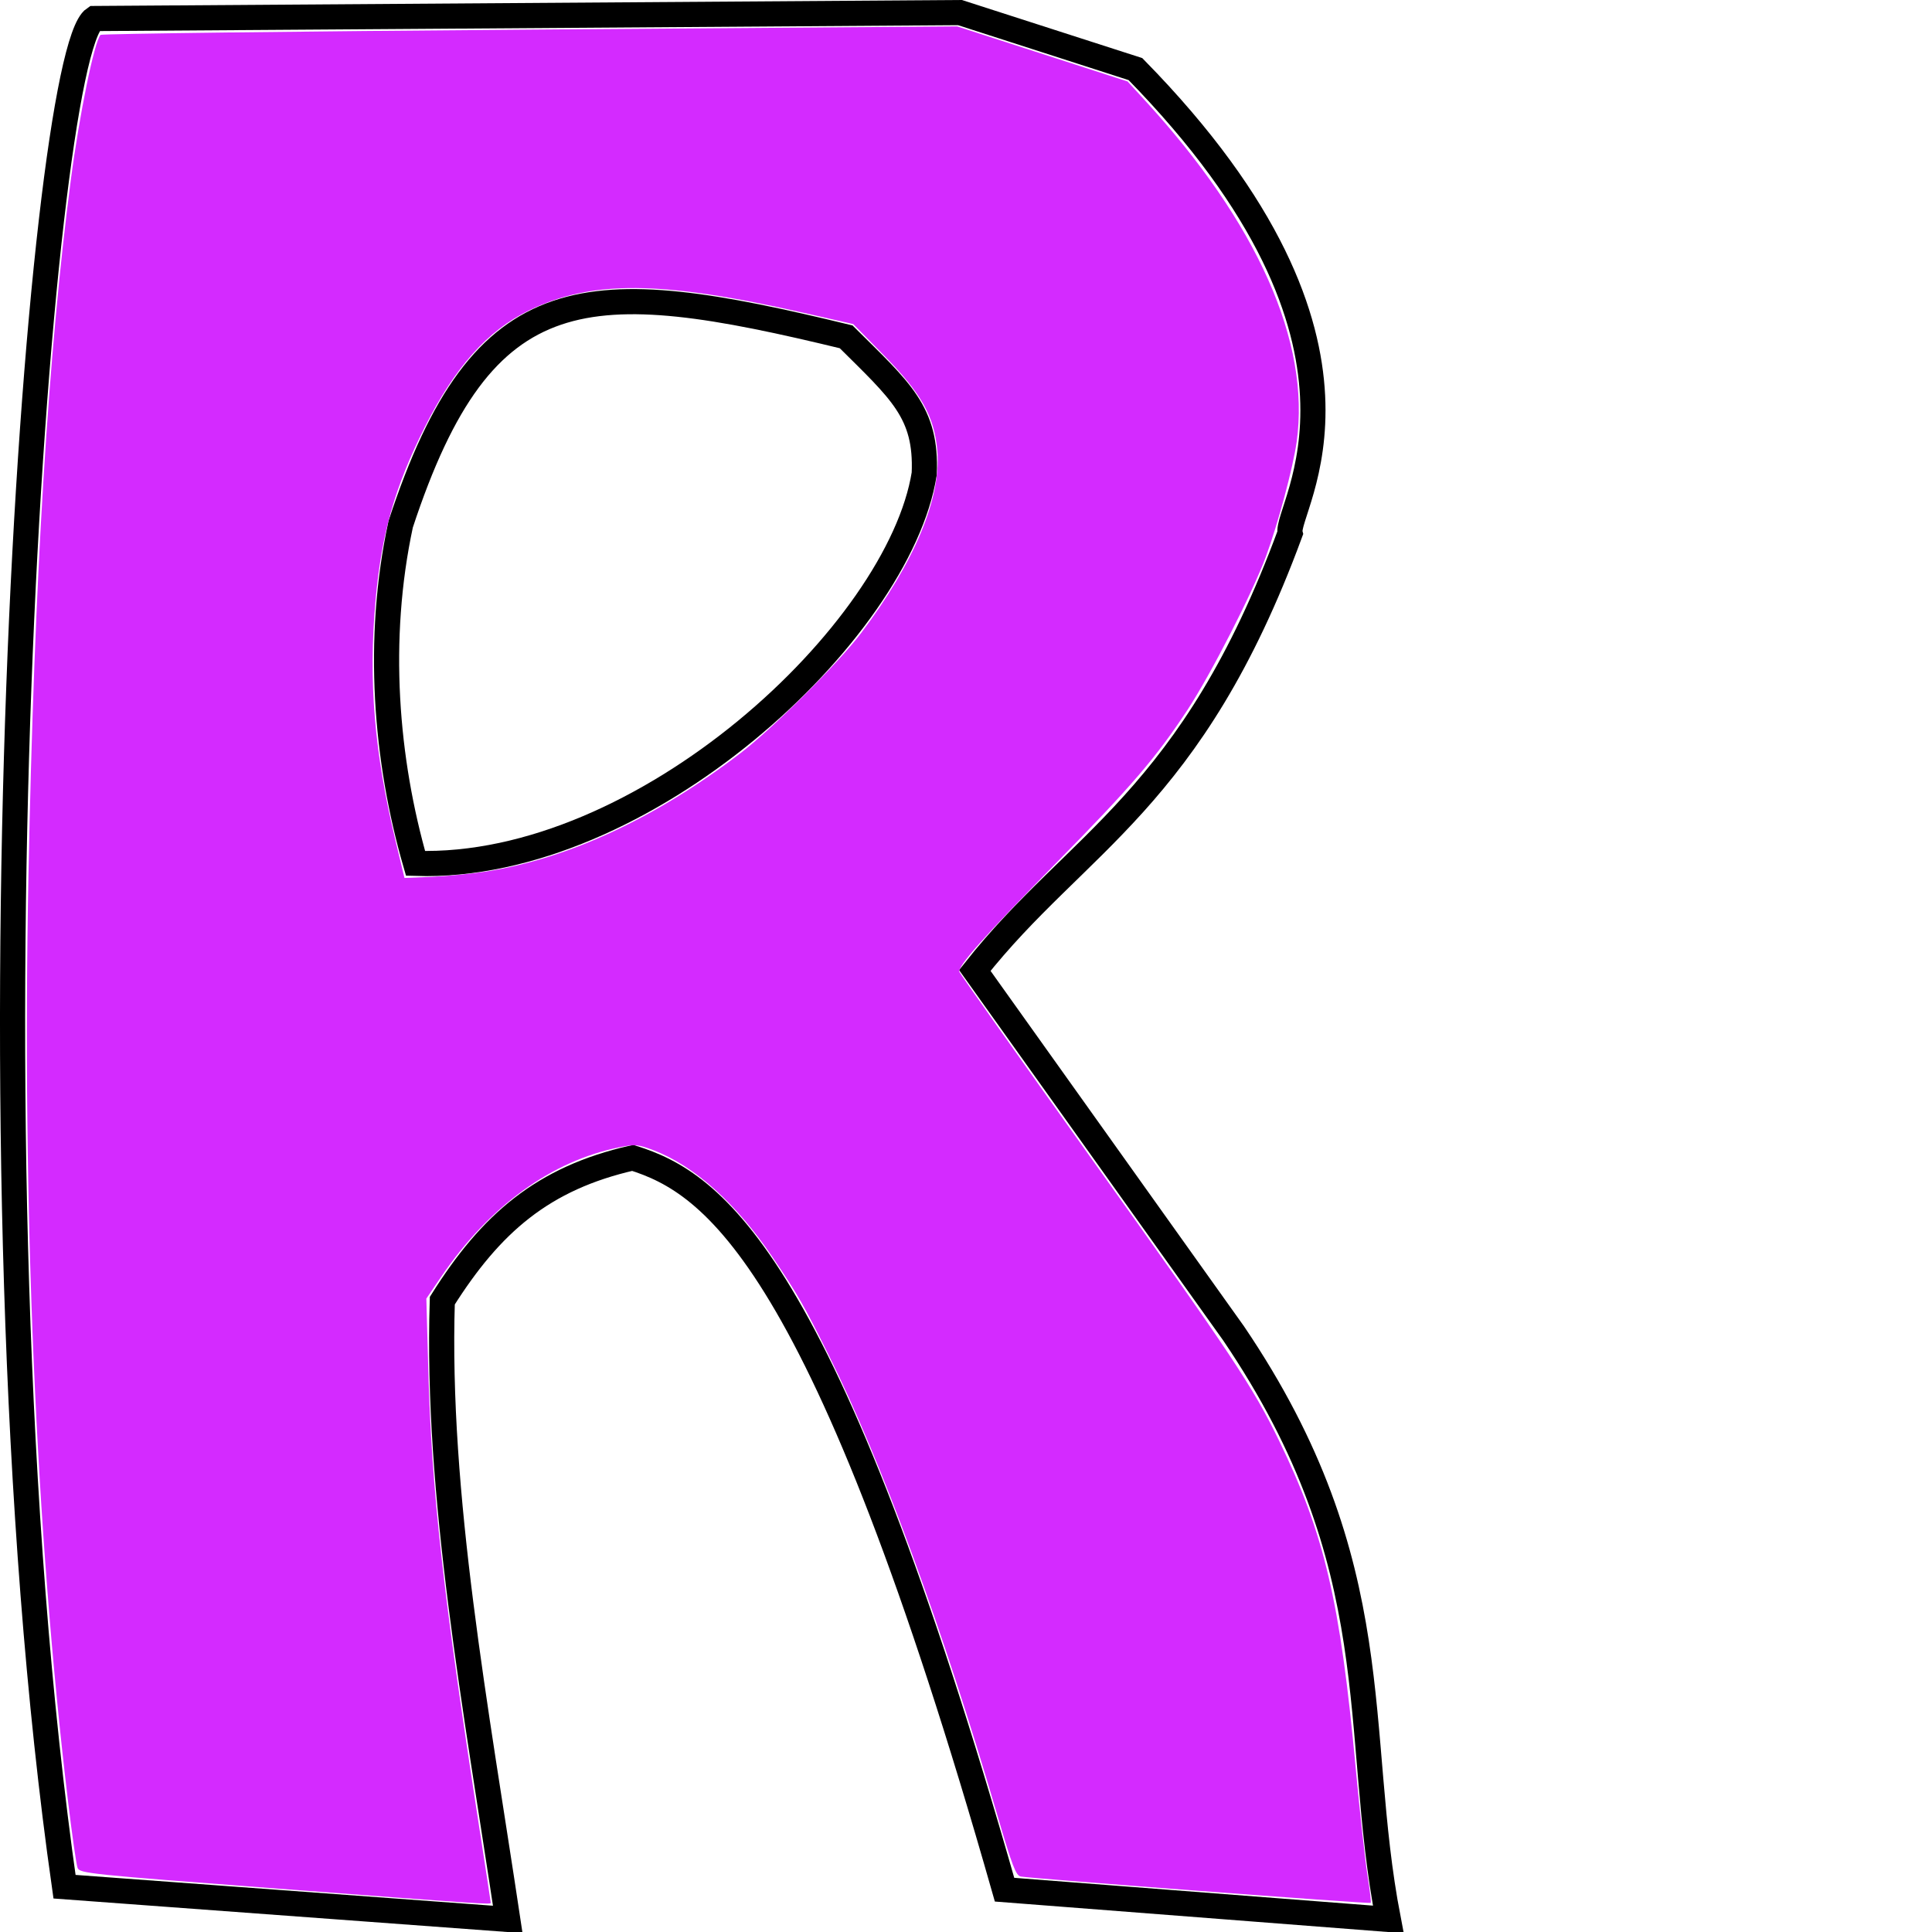
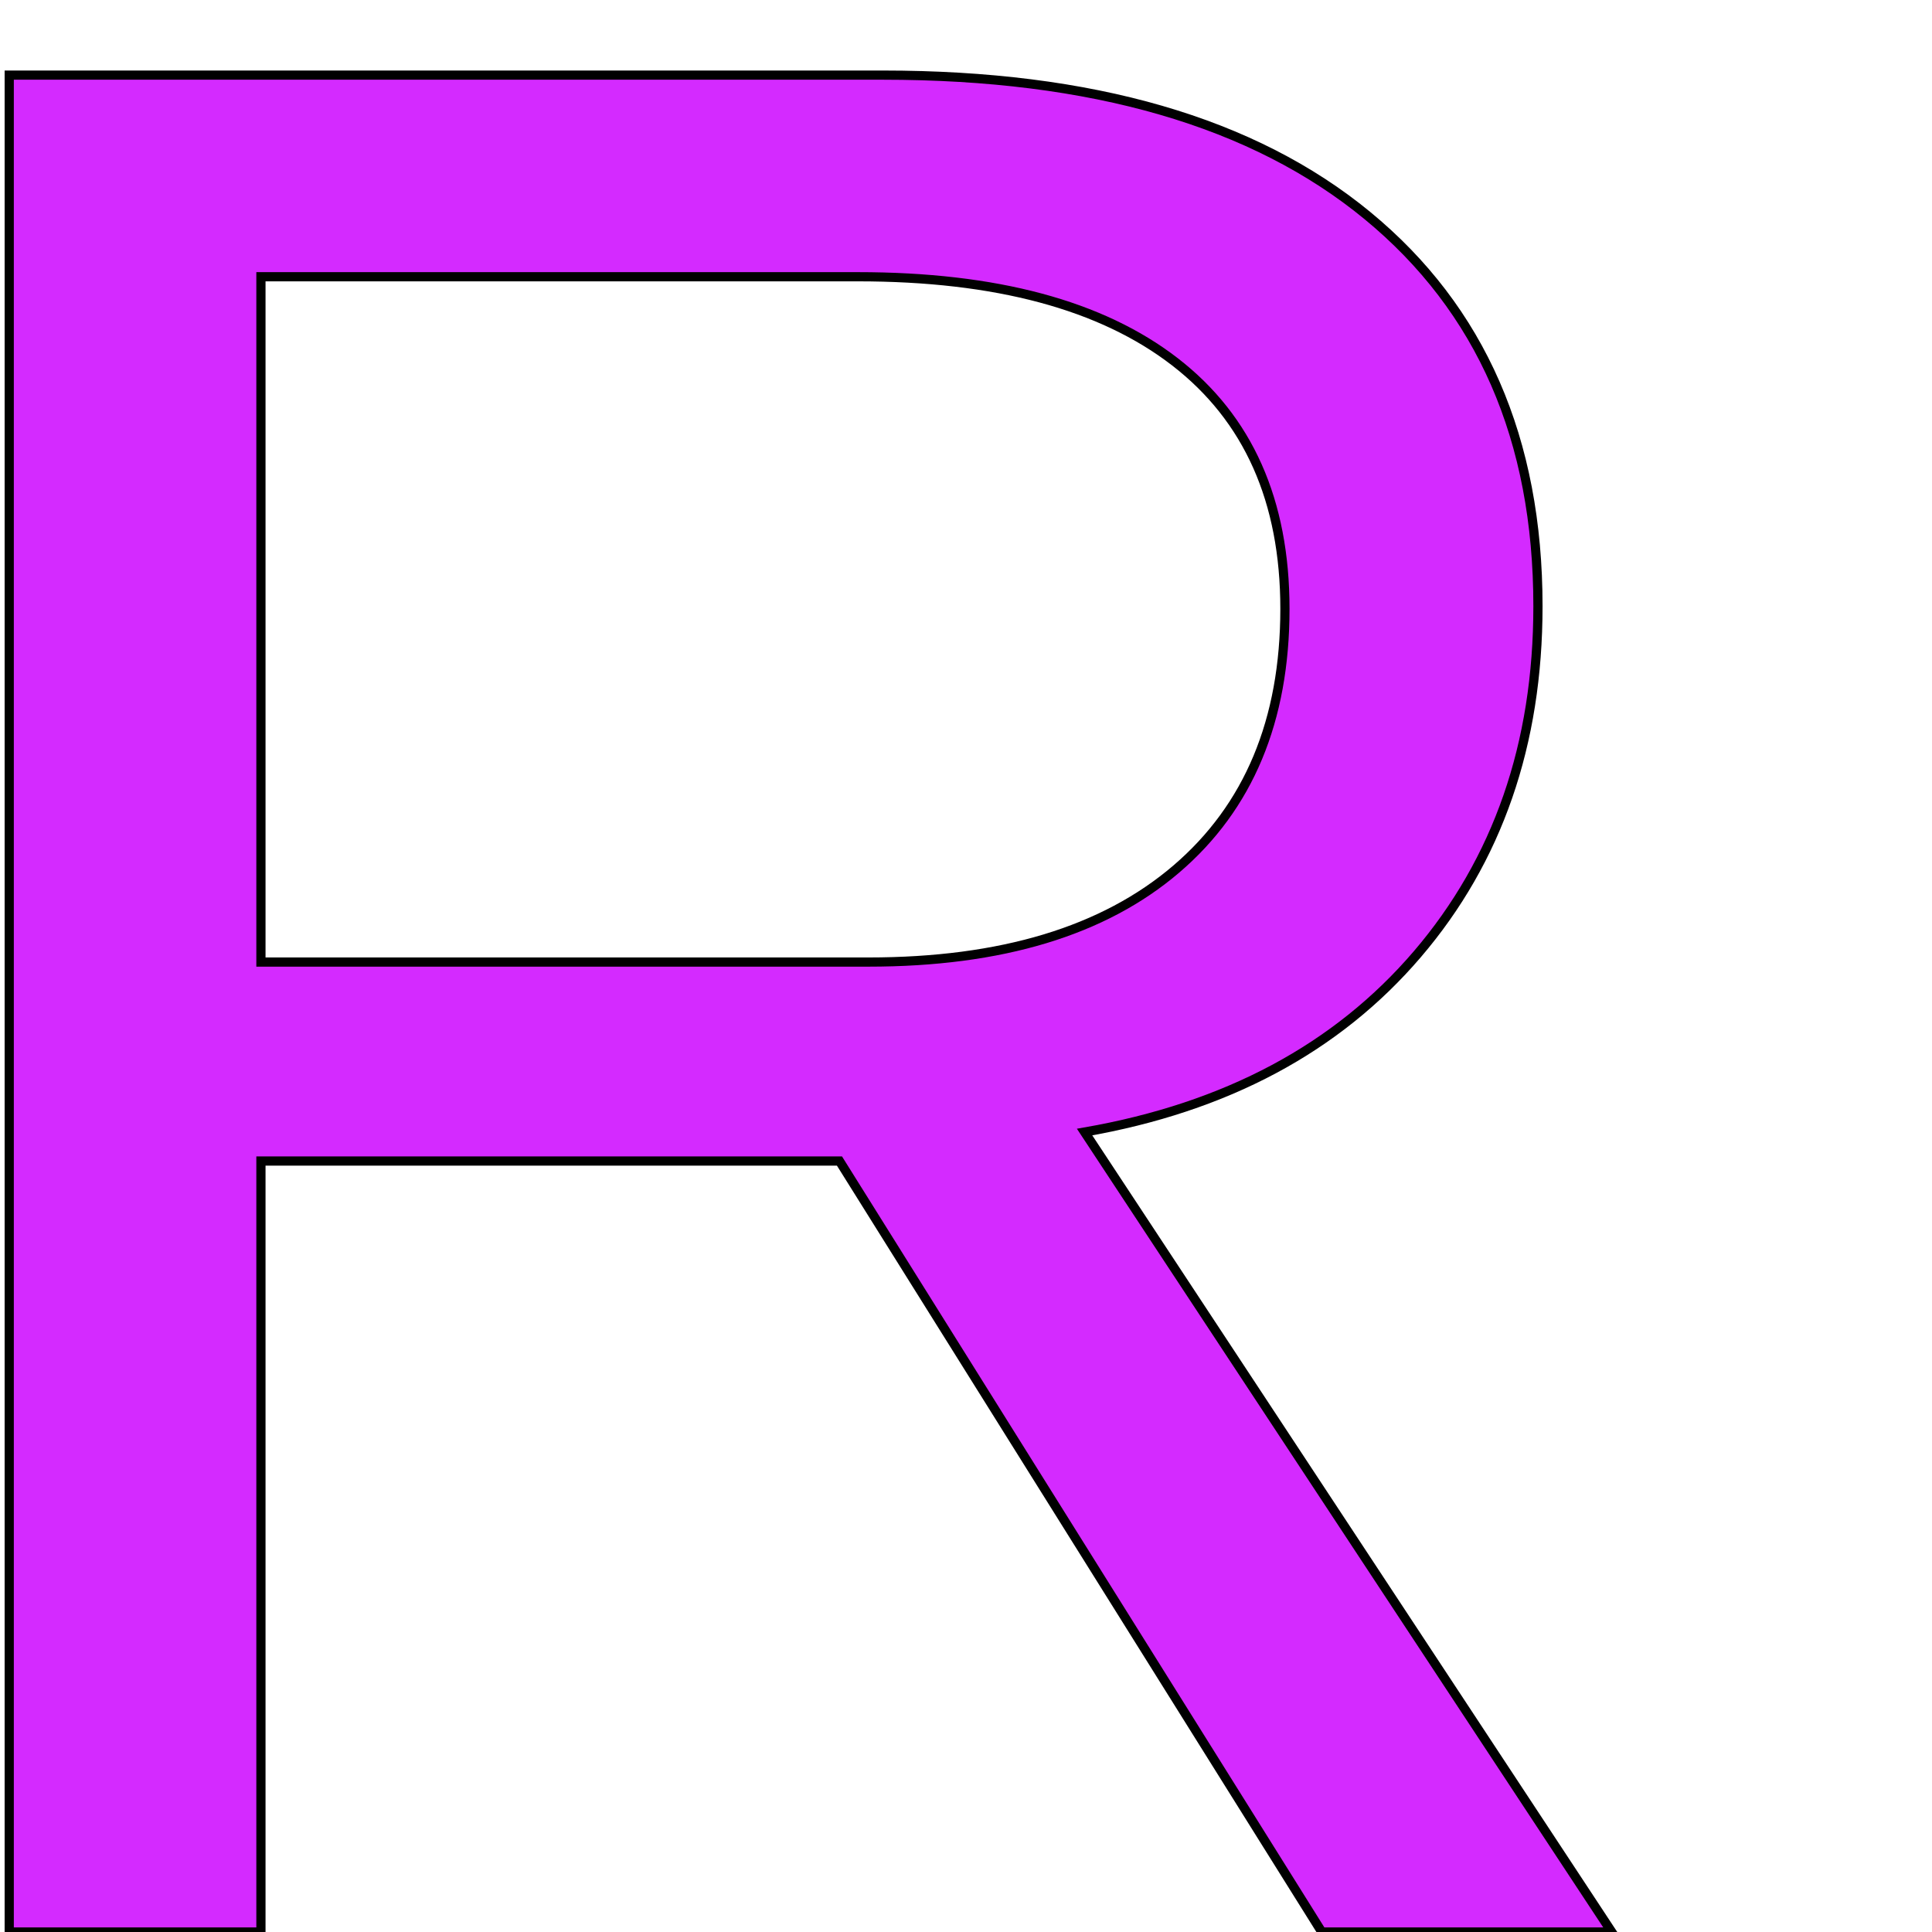
- <svg xmlns="http://www.w3.org/2000/svg" preserveAspectRatio="xMinYMin meet" viewBox="0 0 1050 1050" width="100%" height="100%" id="svg3017" version="1.1">
-   <defs id="defs3019" />
-   <g id="layer1" transform="translate(-12.86454,16.37213)">
-     <path style="fill:none;stroke:#000000;stroke-width:13.669px;stroke-linecap:butt;stroke-linejoin:miter;stroke-opacity:1" d="M 64.094,-6.304 C 33.998,13.816 -9.748,604.137 47.926,1009.009 l 240.894,17.784 C 271.66,912.472 249.872,796.206 253.252,690.511 279.685,648.52 307.852,623.969 356.724,612.908 c 43.585,13.703 104.065,53.384 202.093,397.718 l 208.56,16.167 C 747.442,923.483 769.067,834.84 683.306,708.296 L 542.649,511.053 C 598.303,440.547 660.372,419.028 714.024,273.392 710.836,260.066 777.756,171.881 629.953,21.18 L 534.565,-9.538 z" id="path2987" />
-     <path style="fill:none;stroke:#000000;stroke-width:13.669px;stroke-linecap:butt;stroke-linejoin:miter;stroke-opacity:1" d="m 230.618,268.542 c -13.513,62.827 -8.103,128.269 8.084,184.309 123.991,3.992 262.8,-125.919 276.463,-211.793 1.459,-33.452 -12.928,-45.012 -42.438,-74.37 C 331.633,132.445 275.431,132.174 230.618,268.542 z" id="path2991" />
-     <path style="color:#000000;fill:none;stroke:#000000;stroke-width:0;stroke-linecap:butt;stroke-linejoin:miter;stroke-miterlimit:4;stroke-opacity:1;stroke-dasharray:none;stroke-dashoffset:0;marker:none;visibility:visible;display:inline;overflow:visible;enable-background:accumulate" d="M 36.761,833.197 C 30.552,744.703 27.718,666.702 27.086,566.902 26.27,437.954 30.985,300.663 40.142,186.758 c 1.374,-17.091 2.498,-31.494 2.498,-32.006 0,-0.818 15.441,-0.931 127.175,-0.931 l 127.175,0 -6.697,4.423 c -13.377,8.835 -27.502,24.453 -37.721,41.708 -12.541,21.176 -26.87,56.368 -30.443,74.769 -1.851,9.53 -3.751,23.031 -4.909,34.872 -1.271,12.998 -1.077,56.665 0.312,70.003 2.449,23.529 6.092,43.809 11.821,65.815 1.729,6.639 3.298,12.568 3.487,13.175 0.313,1.002 1.487,1.104 12.761,1.104 34.193,0 68.623,-8.884 106.377,-27.449 83.592,-41.104 156.92,-122.021 169.713,-187.277 0.977,-4.985 1.024,-6.684 0.392,-14.19 -0.904,-10.733 -2.495,-16.93 -6.409,-24.953 -4.355,-8.928 -10.245,-16.227 -25.777,-31.94 l -13.521,-13.68 -11.116,-2.618 c -6.114,-1.44 -11.968,-2.85 -13.008,-3.133 -1.041,-0.284 56.602,-0.541 128.094,-0.573 l 129.986,-0.057 2.248,8.041 c 5.086,18.191 6.384,27.449 6.344,45.25 -0.044,19.11 -1.235,25.733 -9.904,55.075 -1.264,4.277 -2.297,8.3 -2.297,8.941 0,1.645 -8.364,22.762 -14.403,36.362 -15.693,35.343 -33.596,65.453 -53.937,90.711 -10.797,13.408 -18.727,21.88 -49.584,52.975 -17.554,17.69 -34.193,34.718 -36.975,37.84 -6.72,7.541 -17.902,21.135 -17.902,21.764 0,0.276 32.261,45.724 71.69,100.995 39.43,55.271 73.75,103.644 76.268,107.495 17.202,26.307 31.511,54.396 41.876,82.201 3.697,9.917 10.174,31.366 12.295,40.713 0.551,2.428 1.15,4.912 1.331,5.52 0.313,1.051 -5.146,1.098 -110.754,0.946 l -111.083,-0.159 -5.555,-15.451 C 482.767,757.313 455.351,699.052 430.308,663.708 422.2,652.264 416.543,645.532 407.223,636.234 392.181,621.228 381.303,614.149 363.11,607.527 l -5.896,-2.146 -6.402,1.619 c -22.419,5.668 -40.681,14.081 -57.17,26.334 -7.527,5.593 -22.792,20.738 -29.628,29.393 -2.861,3.623 -8.079,10.86 -11.595,16.082 l -6.392,9.495 0.064,28.38 c 0.084,37.357 1.998,68.188 6.902,111.168 1.198,10.501 2.179,19.511 2.179,20.023 0,0.818 -13.253,0.931 -108.658,0.931 l -108.658,0 -1.095,-15.609 0,0 z" id="path3032" />
-     <path style="color:#000000;fill:#d42aff;fill-opacity:1;stroke:none;stroke-width:0;marker:none;visibility:visible;display:inline;overflow:visible;enable-background:accumulate" d="M 162.82,1009.976 C 61.6,1002.328 56.188,1001.766 55.02,998.785 54.344,997.058 51.973,980.461 49.751,961.901 32.327,816.335 24.776,639.116 28.325,459.106 31.478,299.25 39.058,174.916 51.353,81.408 56.051,45.677 64.14,6.182 67.496,2.591 68.075,1.971 173.065,0.68 300.808,-0.278 l 232.259,-1.742 46.3,14.958 46.3,14.958 9.08,9.884 c 61.515,66.963 90.371,131.752 82.83,185.974 -1.94,13.945 -10.245,44.906 -16.76,62.475 -7.345,19.809 -29.944,63.975 -42.565,83.184 -17.024,25.911 -30.51,41.63 -71.526,83.368 -39.335,40.028 -53.598,56.097 -52.449,59.091 0.425,1.107 32.783,46.845 71.908,101.638 76.455,107.076 87.662,123.921 101.78,152.988 24.736,50.927 33.256,87.318 41.706,178.139 2.209,23.739 5.069,49.795 6.356,57.902 1.287,8.107 2.1,14.981 1.807,15.274 -0.607,0.607 -185.433,-13.322 -190.24,-14.337 -2.611,-0.551 -4.705,-6.018 -12.445,-32.498 -30.044,-102.771 -62.947,-192.6 -91.82,-250.677 -13.682,-27.521 -16.766,-32.911 -30.377,-53.09 -19.894,-29.494 -42.682,-50 -64.993,-58.487 -8.264,-3.143 -9.968,-3.292 -18.371,-1.603 -37.091,7.454 -70.921,32.052 -97.09,70.595 l -7.922,11.668 1.045,38.336 c 1.808,66.296 7.989,121.81 27.801,249.663 3.393,21.895 6.168,40.082 6.168,40.415 0,0.963 -4.479,0.663 -116.772,-7.822 l 0,0 z M 277.486,457.22 c 44.83,-7.135 91.899,-29.09 137.868,-64.31 17.314,-13.265 53.354,-49.138 65.393,-65.089 29.189,-38.675 43.852,-73.86 41.499,-99.582 -1.679,-18.348 -8.622,-30.714 -28.781,-51.26 l -16.9,-17.224 -26.682,-6.056 c -77.67,-17.629 -115.553,-17.96 -149.644,-1.305 -22.504,10.994 -40.205,30.851 -56.539,63.425 -16.333,32.573 -23.478,57.742 -26.746,94.223 -3.921,43.766 -0.676,82.5 10.973,130.953 l 4.757,19.788 15.214,-0.637 c 8.368,-0.351 21.683,-1.667 29.588,-2.925 l 0,0 z" id="path7570" />
+ <svg xmlns="http://www.w3.org/2000/svg" width="1050" height="1050" id="svg21640" version="1.1">
+   <defs id="defs21642" />
+   <g id="layer1" transform="translate(0,-2.362153)">
+     <text xml:space="preserve" style="font-size:1466.849px;font-style:normal;font-variant:normal;font-weight:normal;font-stretch:normal;line-height:125%;letter-spacing:0px;word-spacing:0px;fill:#d42aff;fill-opacity:1;stroke:#000000;font-family:Arial;-inkscape-font-specification:Arial;stroke-opacity:1;stroke-width:5;stroke-miterlimit:4;stroke-dasharray:none" x="-115.314" y="1052.362" id="text21648">
+       <tspan id="tspan21650" x="-115.314" y="1052.362">R</tspan>
+     </text>
  </g>
</svg>
